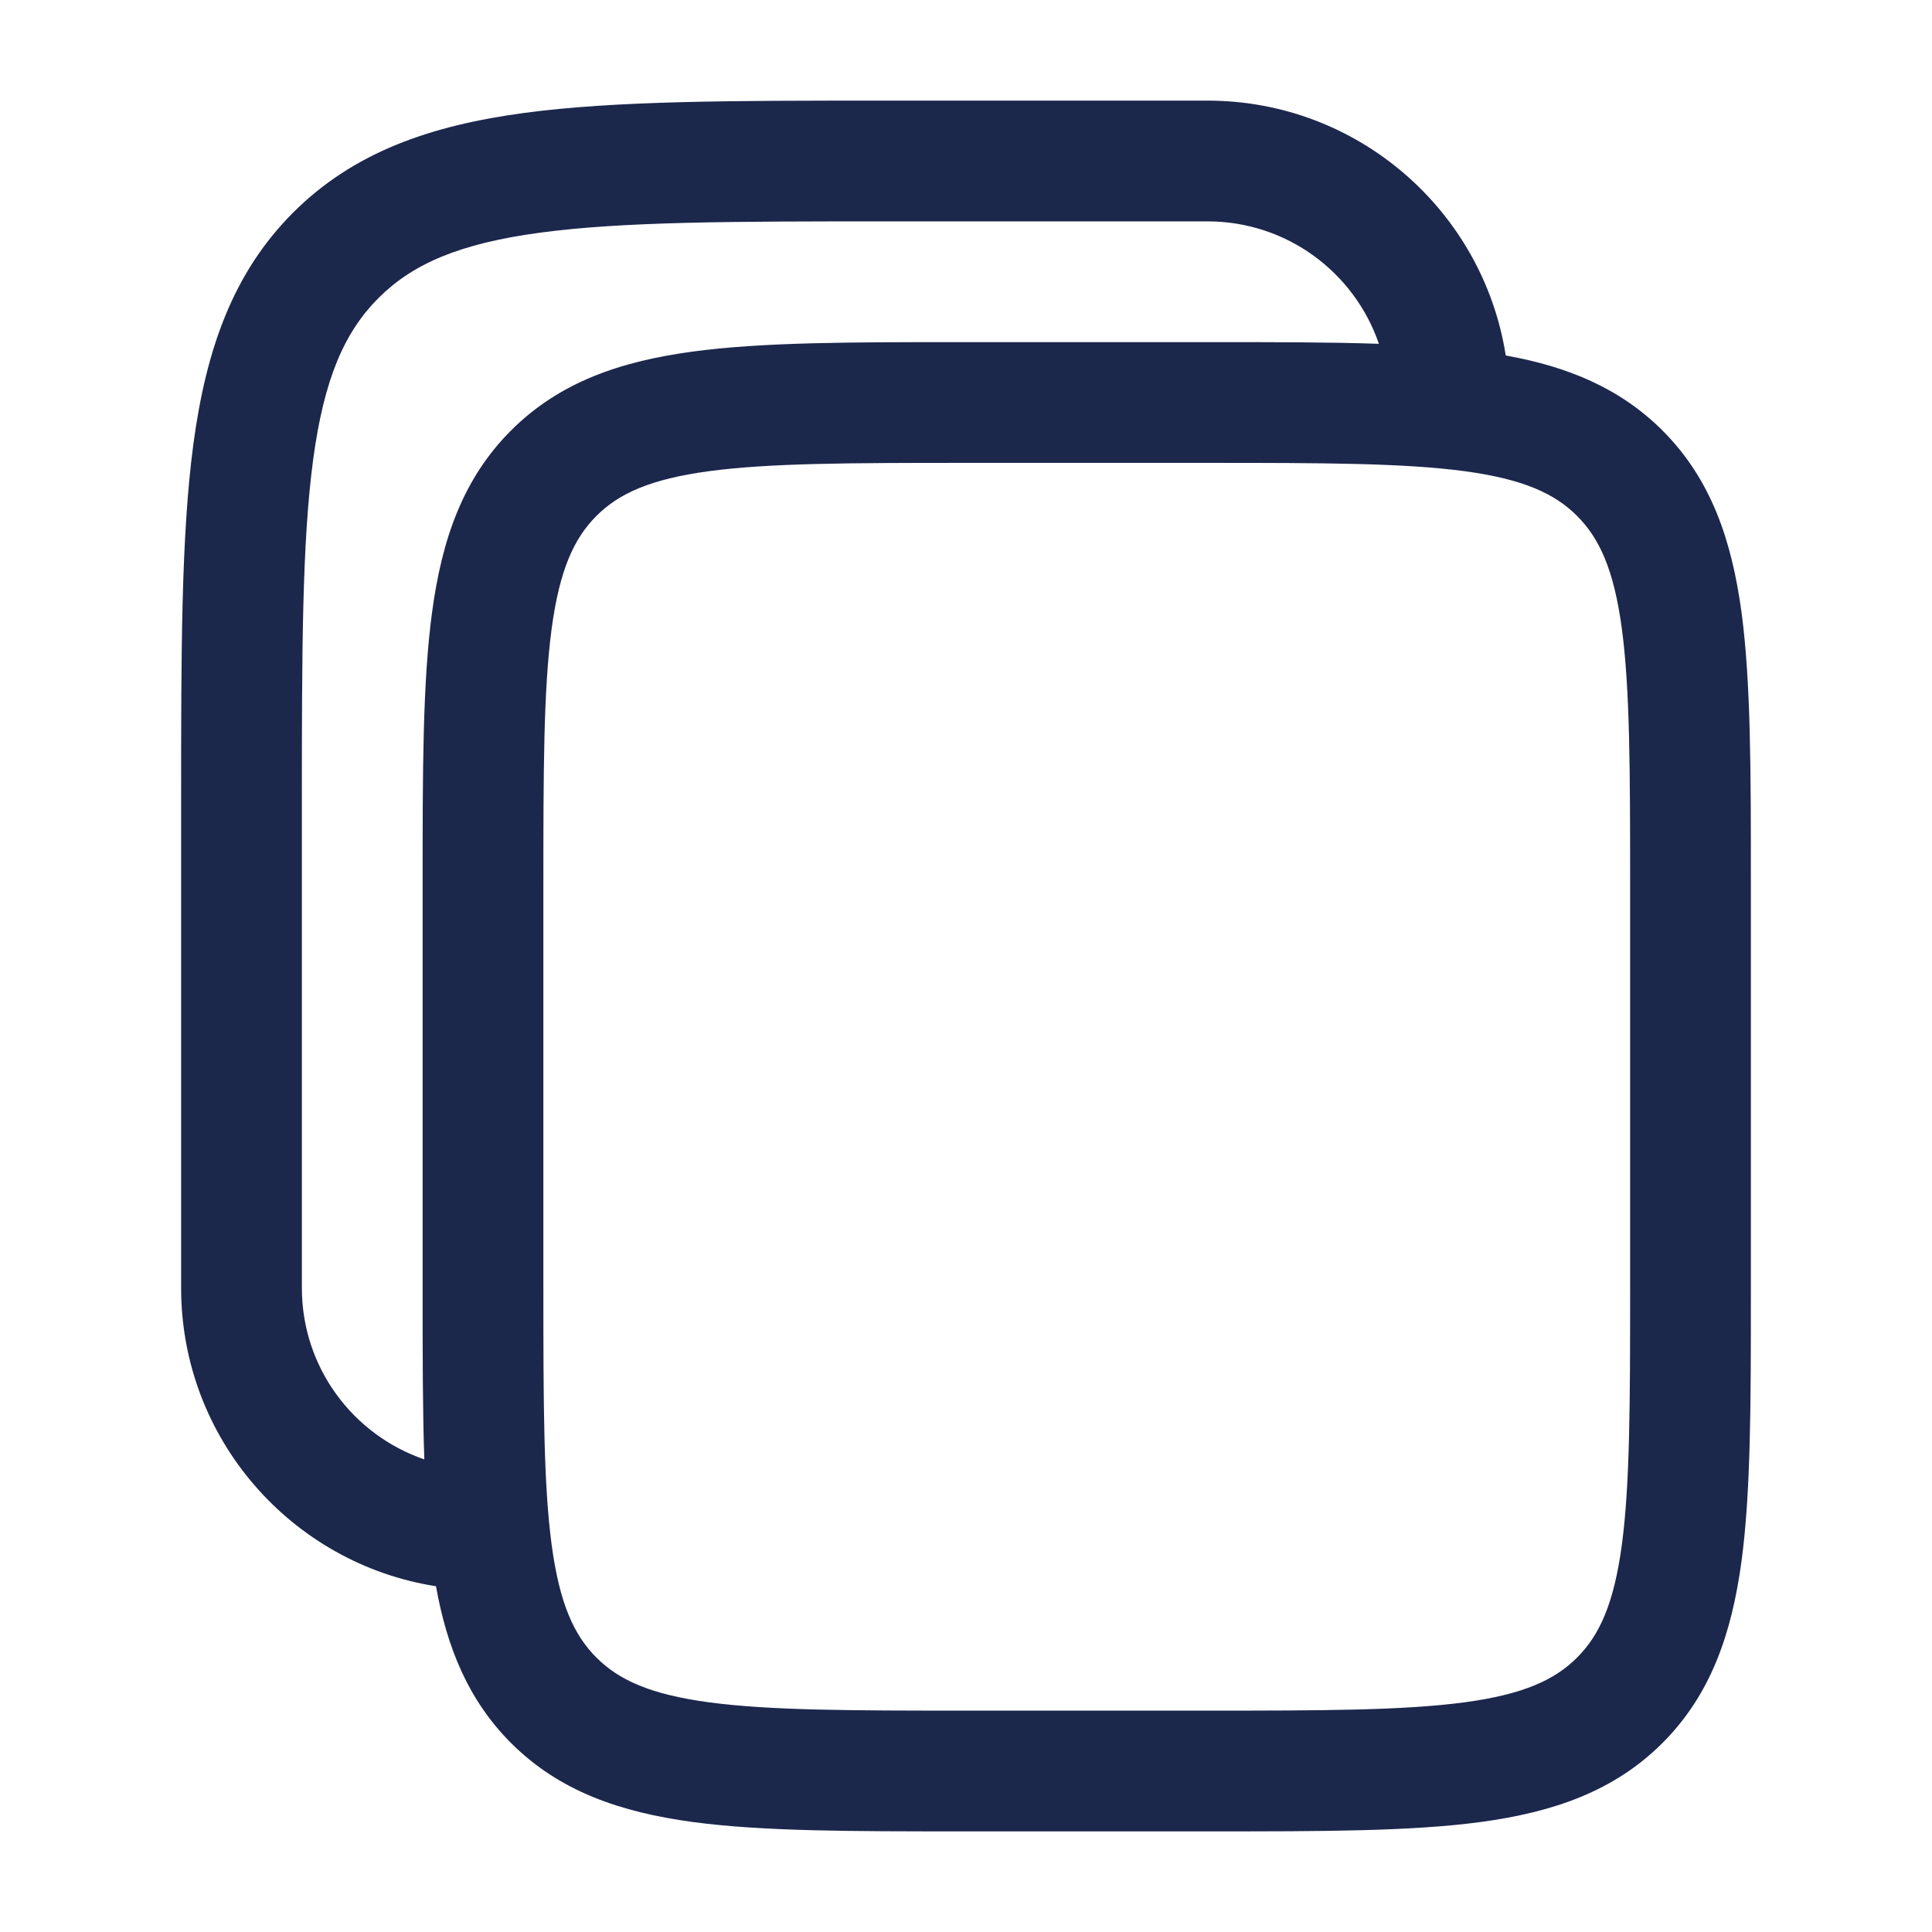
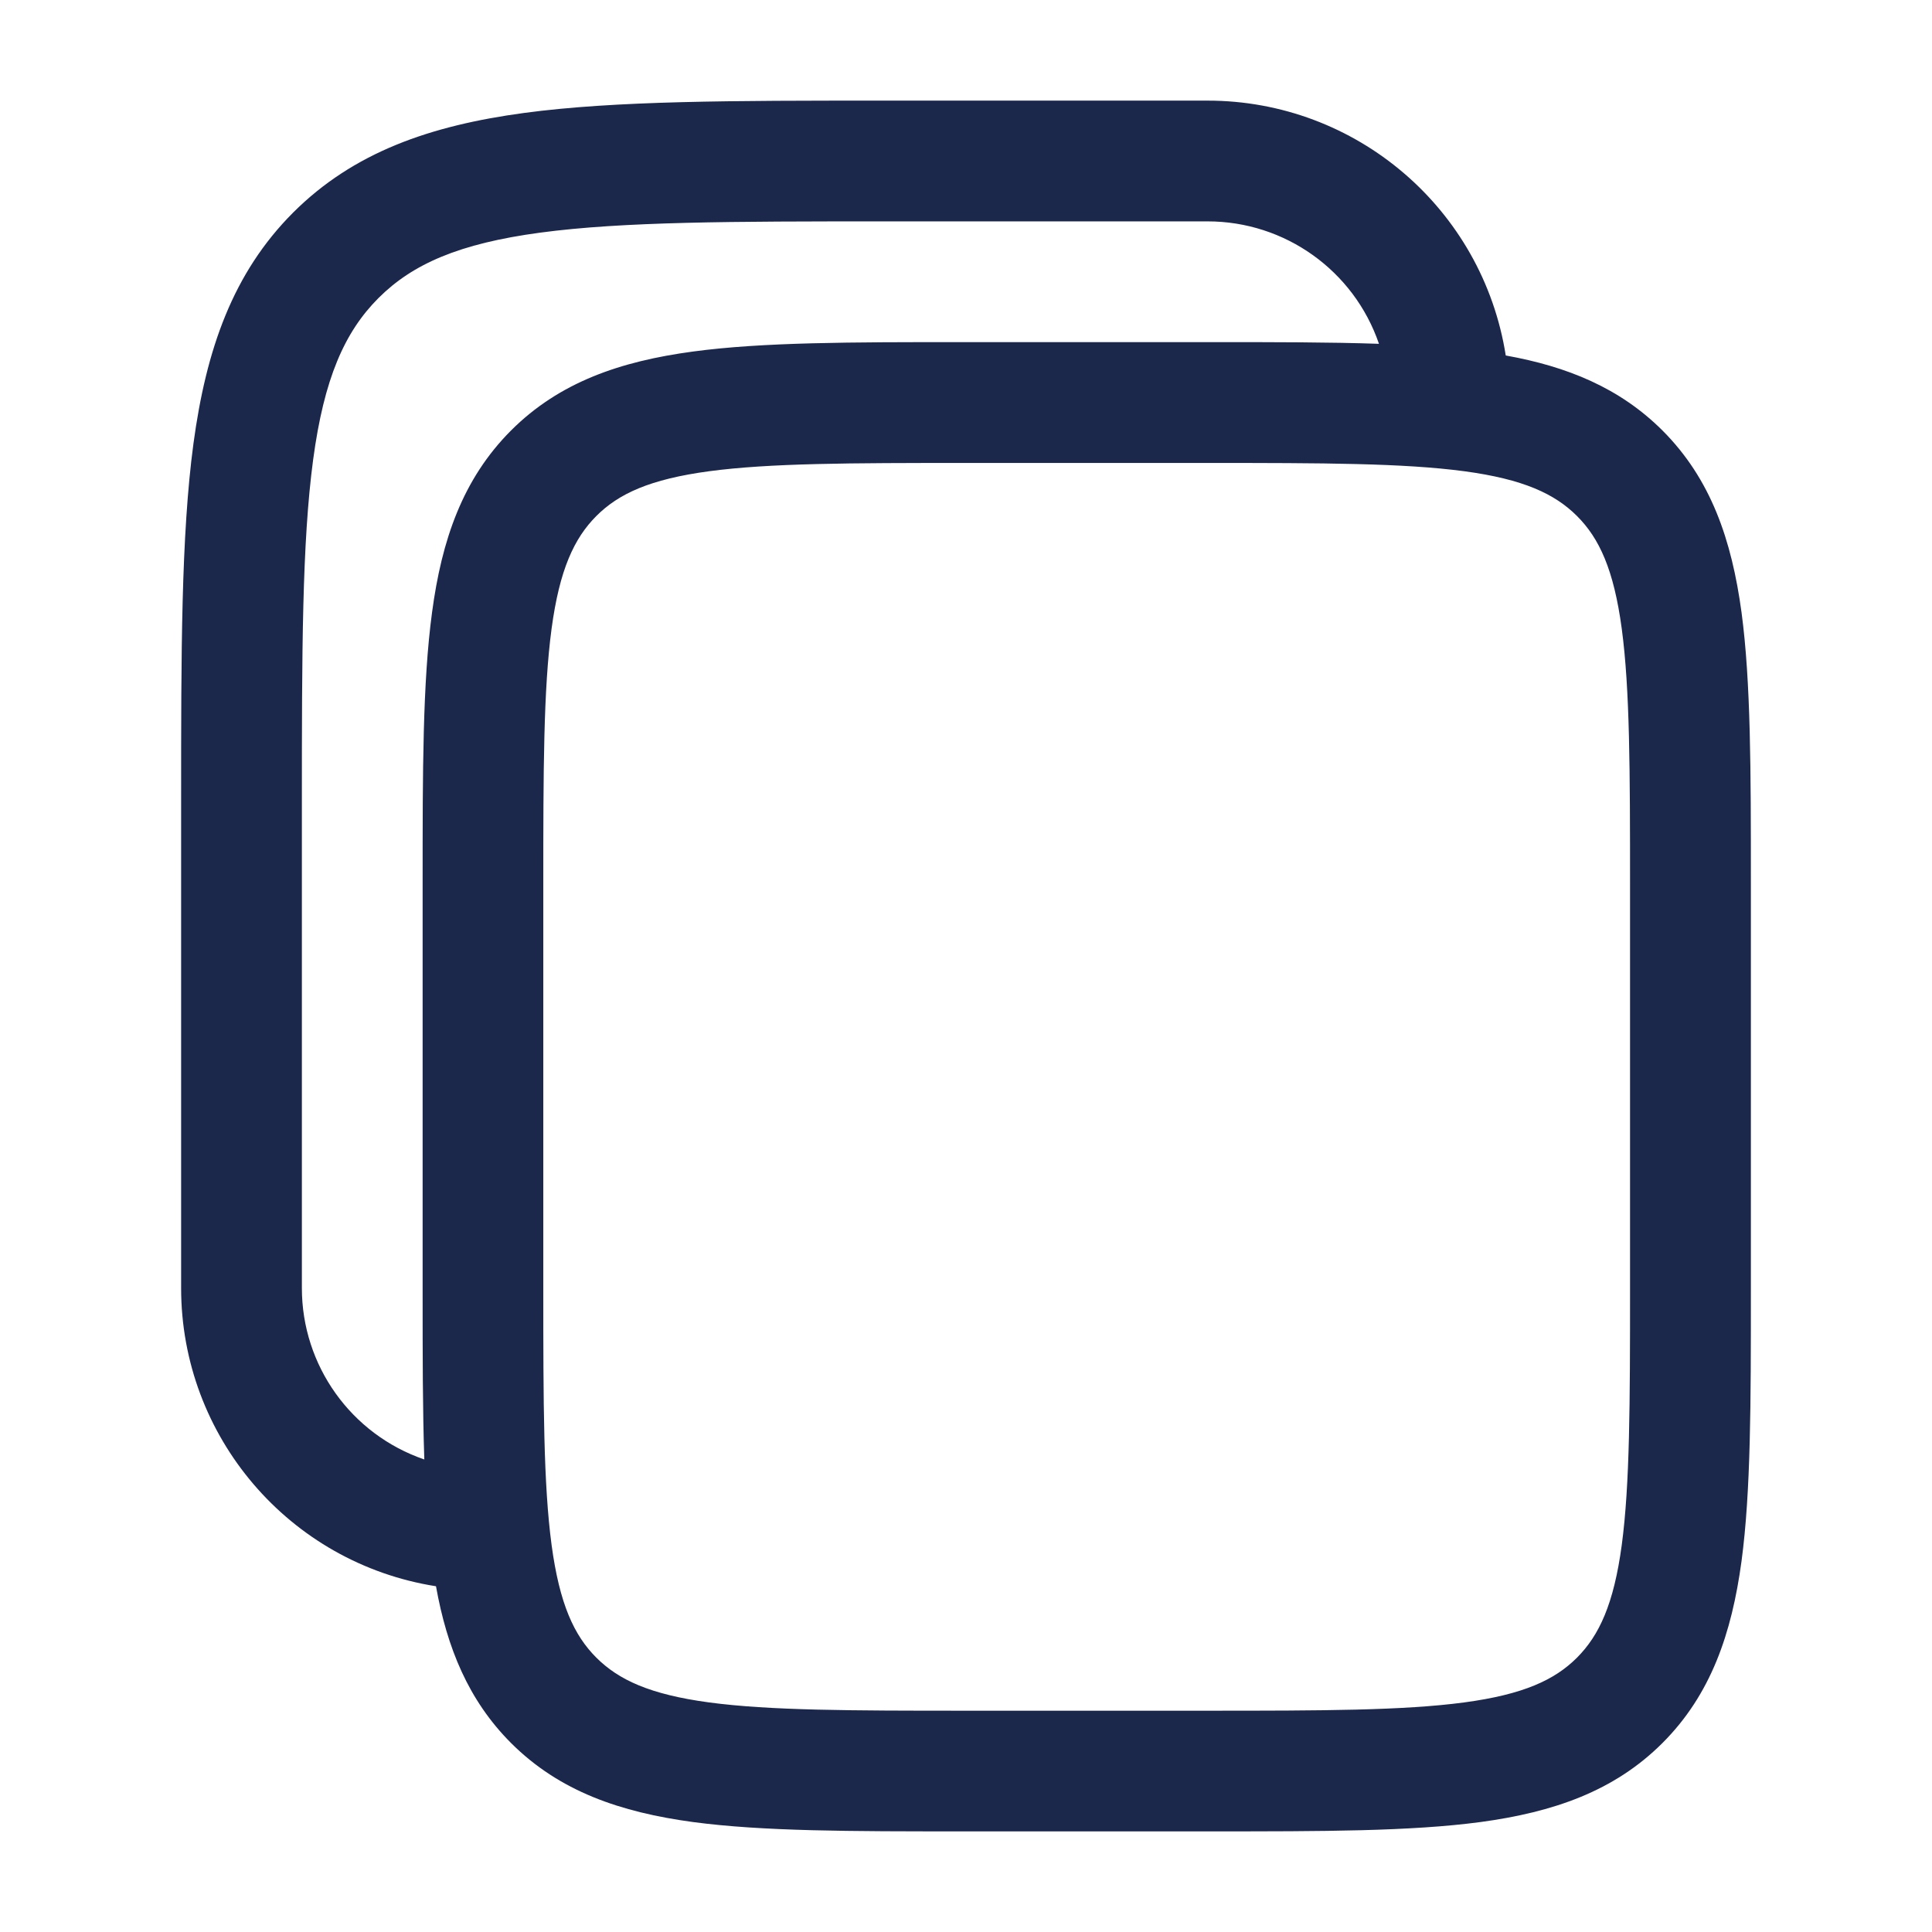
- <svg xmlns="http://www.w3.org/2000/svg" width="800px" height="800px" viewBox="0 0 24 24" fill="none">
-   <path fill-rule="evenodd" clip-rule="evenodd" d="M15 1.25H10.944C9.106 1.25 7.65 1.25 6.511 1.403C5.339 1.561 4.39 1.893 3.641 2.641C2.893 3.39 2.561 4.339 2.403 5.511C2.25 6.65 2.25 8.106 2.25 9.944V16C2.25 17.872 3.622 19.424 5.416 19.705C5.553 20.469 5.818 21.121 6.348 21.652C6.95 22.254 7.708 22.512 8.608 22.634C9.475 22.75 10.578 22.75 11.945 22.75H15.055C16.422 22.75 17.525 22.75 18.392 22.634C19.292 22.512 20.05 22.254 20.652 21.652C21.254 21.05 21.512 20.292 21.634 19.392C21.75 18.525 21.75 17.422 21.75 16.055V10.945C21.75 9.578 21.75 8.475 21.634 7.608C21.512 6.708 21.254 5.95 20.652 5.348C20.121 4.818 19.469 4.553 18.705 4.416C18.424 2.622 16.872 1.25 15 1.25ZM17.129 4.271C16.826 3.386 15.988 2.75 15 2.75H11C9.093 2.75 7.739 2.752 6.711 2.89C5.705 3.025 5.125 3.279 4.702 3.702C4.279 4.125 4.025 4.705 3.89 5.711C3.752 6.739 3.75 8.093 3.75 10V16C3.75 16.988 4.386 17.826 5.271 18.129C5.25 17.519 5.25 16.83 5.25 16.055V10.945C5.25 9.578 5.25 8.475 5.367 7.608C5.488 6.708 5.746 5.95 6.348 5.348C6.95 4.746 7.708 4.488 8.608 4.367C9.475 4.25 10.578 4.25 11.945 4.25H15.055C15.83 4.25 16.519 4.25 17.129 4.271ZM7.409 6.409C7.686 6.132 8.074 5.952 8.808 5.853C9.563 5.752 10.565 5.75 12 5.75H15C16.435 5.75 17.436 5.752 18.192 5.853C18.926 5.952 19.314 6.132 19.591 6.409C19.868 6.686 20.048 7.074 20.147 7.808C20.248 8.563 20.25 9.565 20.25 11V16C20.25 17.435 20.248 18.436 20.147 19.192C20.048 19.926 19.868 20.314 19.591 20.591C19.314 20.868 18.926 21.048 18.192 21.147C17.436 21.248 16.435 21.25 15 21.25H12C10.565 21.25 9.563 21.248 8.808 21.147C8.074 21.048 7.686 20.868 7.409 20.591C7.132 20.314 6.952 19.926 6.853 19.192C6.752 18.436 6.75 17.435 6.75 16V11C6.75 9.565 6.752 8.563 6.853 7.808C6.952 7.074 7.132 6.686 7.409 6.409Z" fill="#1C274C" />
+ <svg xmlns="http://www.w3.org/2000/svg" width="800" height="800" fill="none" viewBox="0 0 24 24">
+   <path fill="#1C274C" fill-rule="evenodd" d="M15 1.25h-4.056c-1.838 0-3.294 0-4.433.153-1.172.158-2.121.49-2.87 1.238-.748.749-1.08 1.698-1.238 2.87-.153 1.14-.153 2.595-.153 4.433V16a3.75 3.75 0 0 0 3.166 3.705c.137.764.402 1.416.932 1.947.602.602 1.36.86 2.26.982.867.116 1.97.116 3.337.116h3.11c1.367 0 2.47 0 3.337-.116.9-.122 1.658-.38 2.26-.982s.86-1.36.982-2.26c.116-.867.116-1.97.116-3.337v-5.11c0-1.367 0-2.47-.116-3.337-.122-.9-.38-1.658-.982-2.26-.531-.53-1.183-.795-1.947-.932A3.75 3.75 0 0 0 15 1.25m2.13 3.021A2.25 2.25 0 0 0 15 2.75h-4c-1.907 0-3.261.002-4.29.14-1.005.135-1.585.389-2.008.812S4.025 4.705 3.89 5.71C3.752 6.739 3.75 8.093 3.75 10v6a2.25 2.25 0 0 0 1.521 2.13c-.021-.61-.021-1.3-.021-2.075v-5.11c0-1.367 0-2.47.117-3.337.12-.9.38-1.658.981-2.26.602-.602 1.36-.86 2.26-.981.867-.117 1.97-.117 3.337-.117h3.11c.775 0 1.464 0 2.074.021M7.408 6.41c.277-.277.665-.457 1.4-.556.754-.101 1.756-.103 3.191-.103h3c1.435 0 2.436.002 3.192.103.734.099 1.122.28 1.399.556.277.277.457.665.556 1.4.101.754.103 1.756.103 3.191v5c0 1.435-.002 2.436-.103 3.192-.099.734-.28 1.122-.556 1.399-.277.277-.665.457-1.4.556-.755.101-1.756.103-3.191.103h-3c-1.435 0-2.437-.002-3.192-.103-.734-.099-1.122-.28-1.399-.556-.277-.277-.457-.665-.556-1.4-.101-.755-.103-1.756-.103-3.191v-5c0-1.435.002-2.437.103-3.192.099-.734.28-1.122.556-1.399" clip-rule="evenodd" />
</svg>
